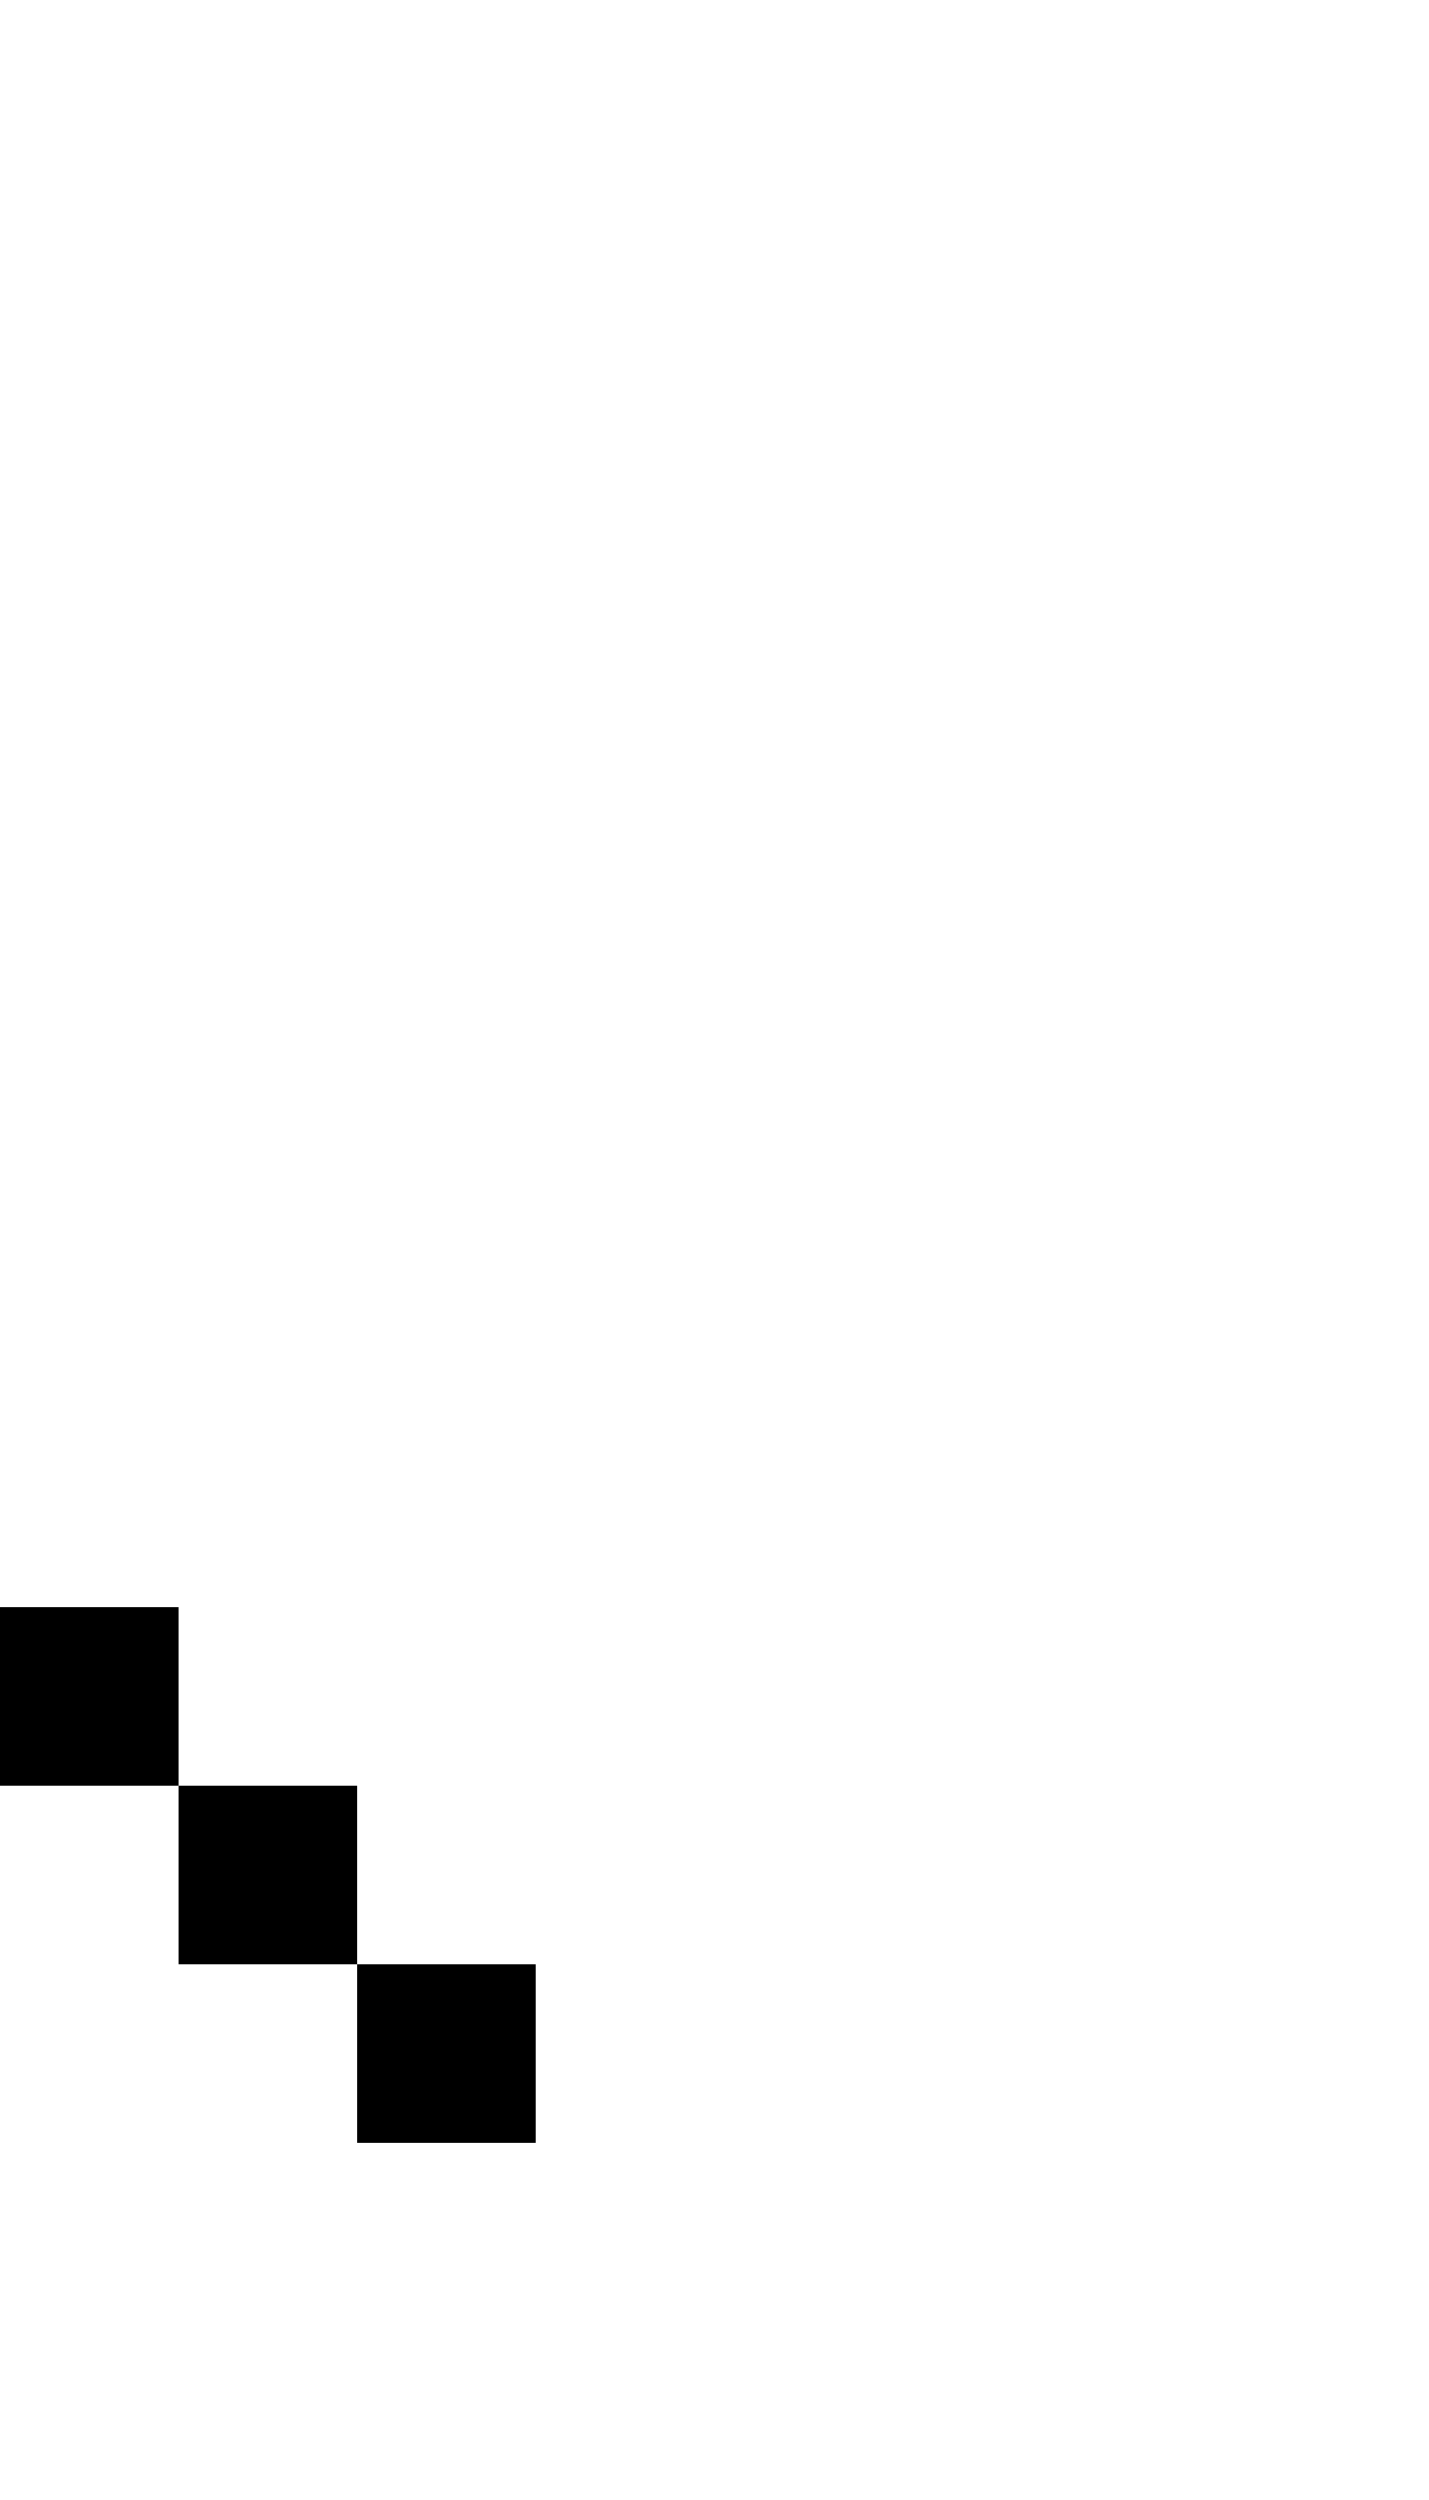
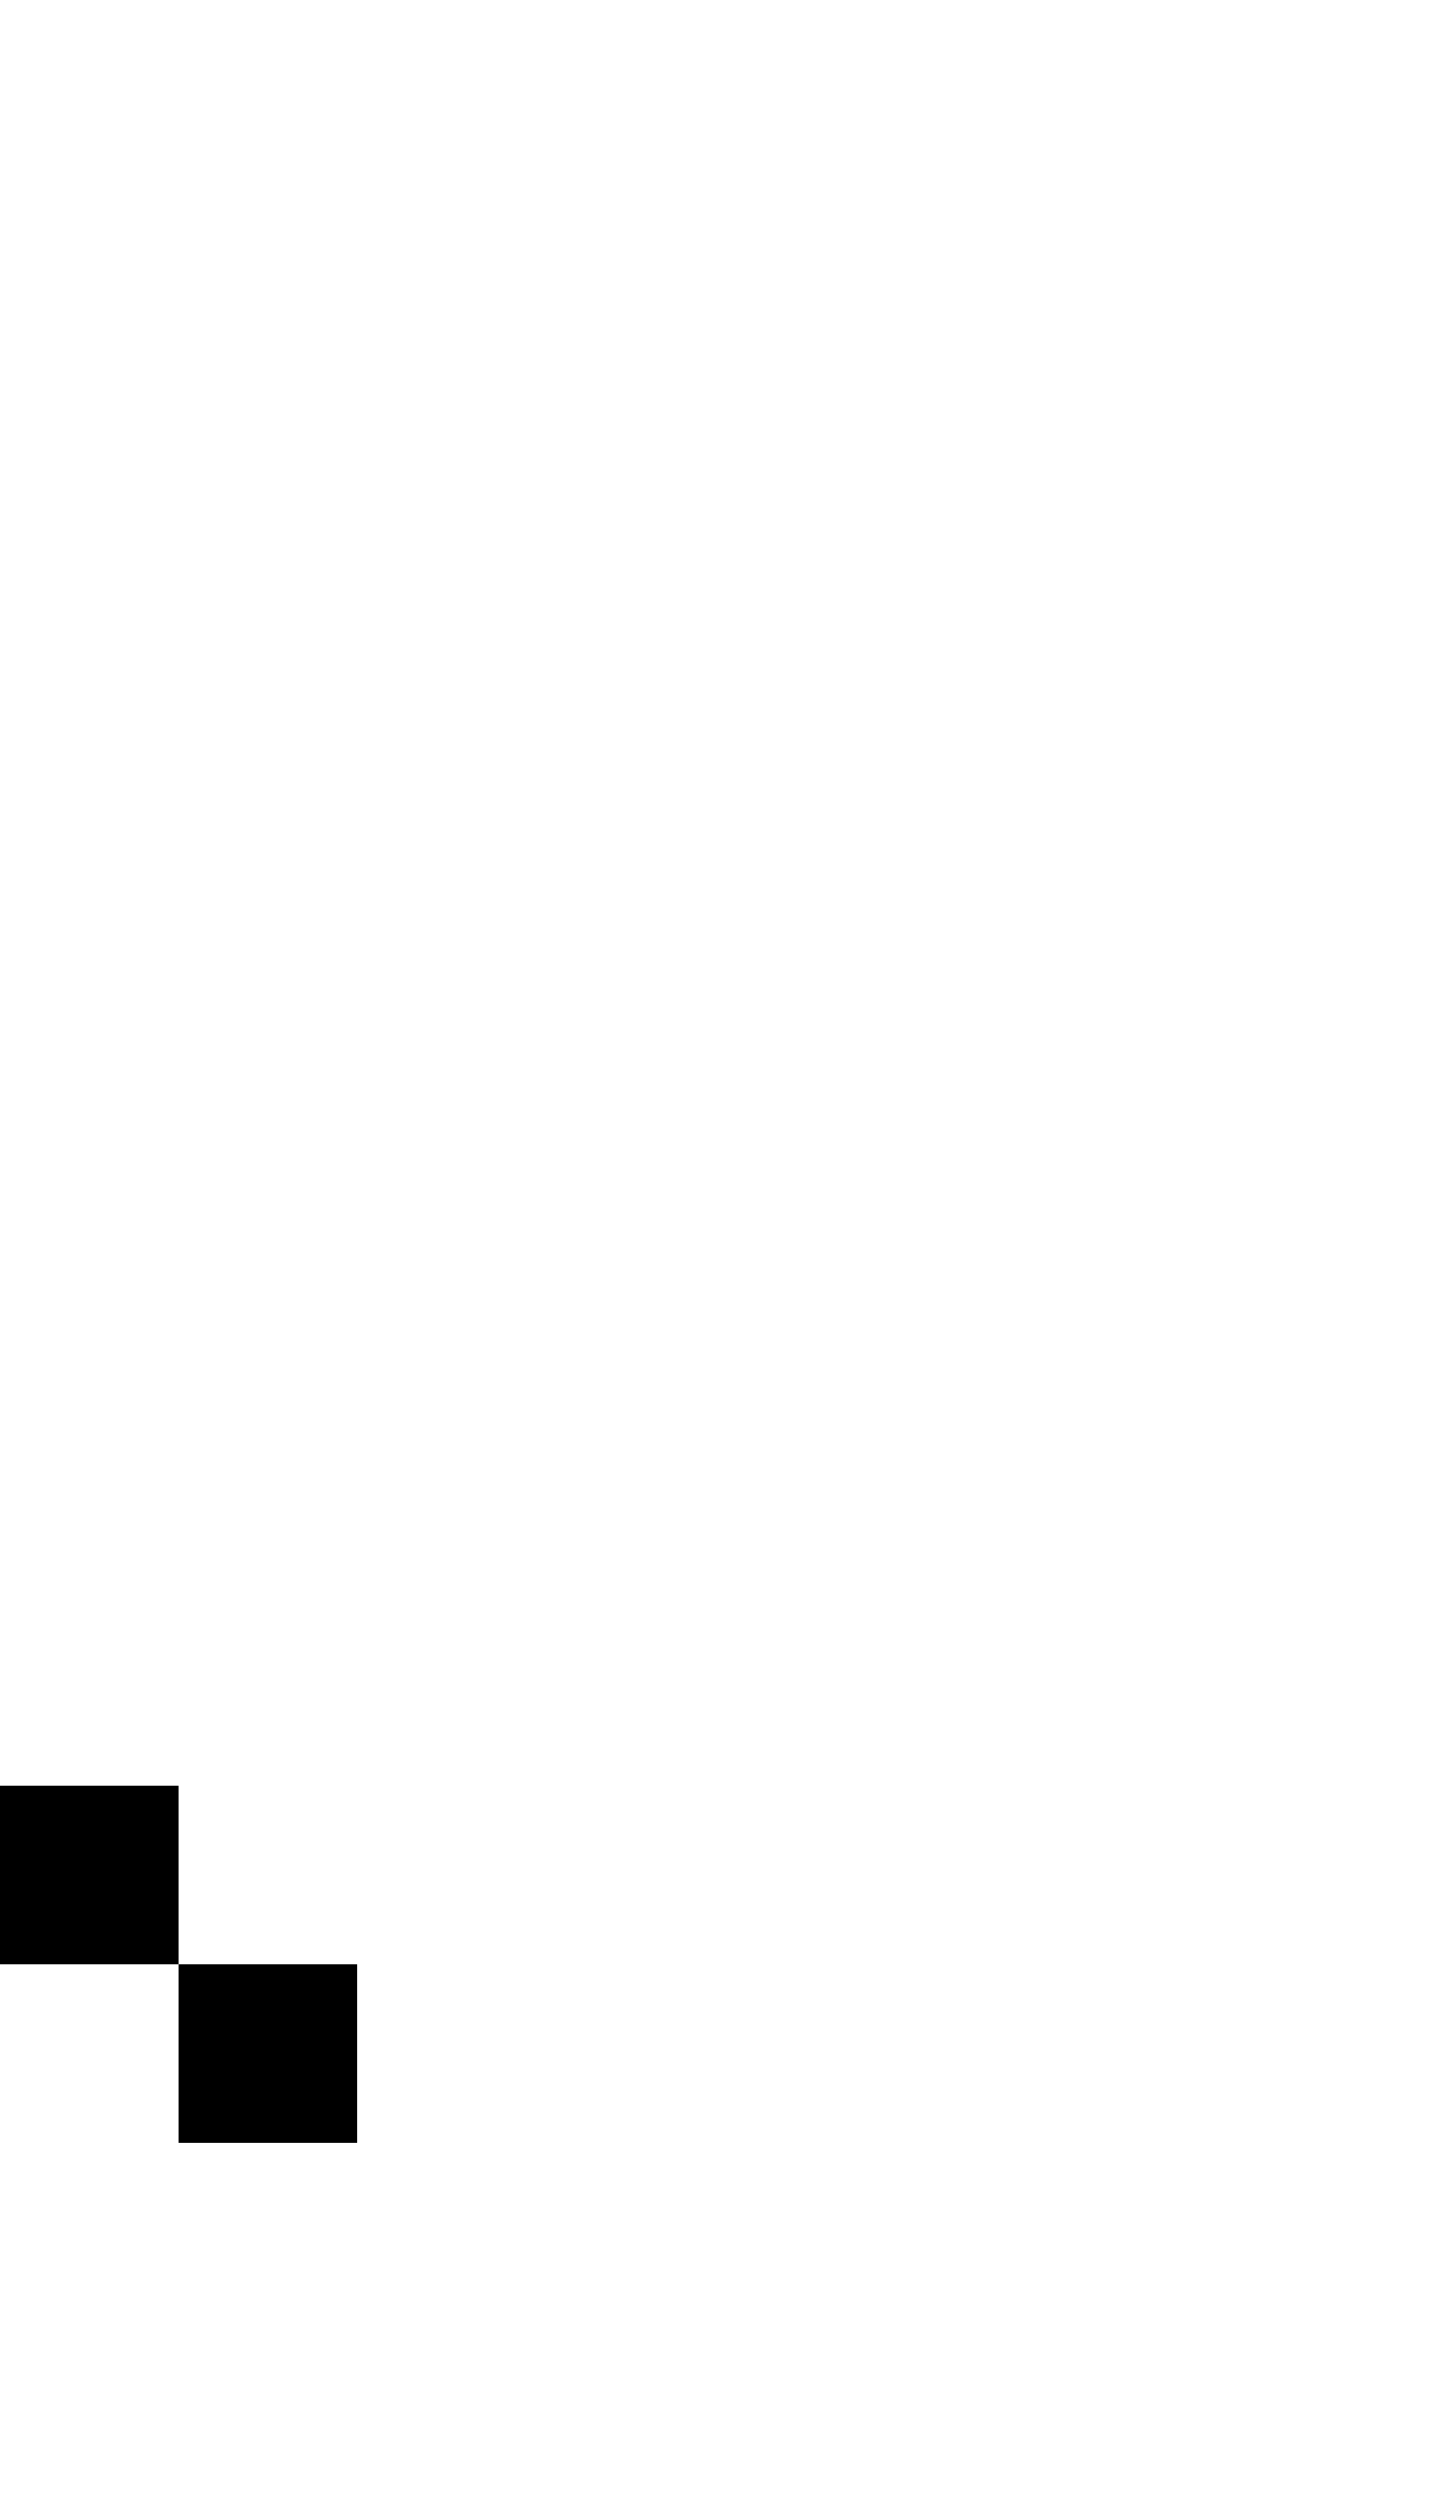
<svg xmlns="http://www.w3.org/2000/svg" width="400" height="700">
-   <path transform="translate(250)" d="M -250 450 L -250 500 L -200 500 L -200 450 L -250 450 z M -200 500 L -200 550 L -150 550 L -150 500 L -200 500 z M -150 550 L -150 600 L -100 600 L -100 550 L -150 550 z " />
+   <path transform="translate(200)" d="M -250 450 L -250 500 L -200 500 L -200 450 L -250 450 z M -200 500 L -200 550 L -150 550 L -150 500 L -200 500 z M -150 550 L -150 600 L -100 600 L -100 550 L -150 550 z " />
</svg>
